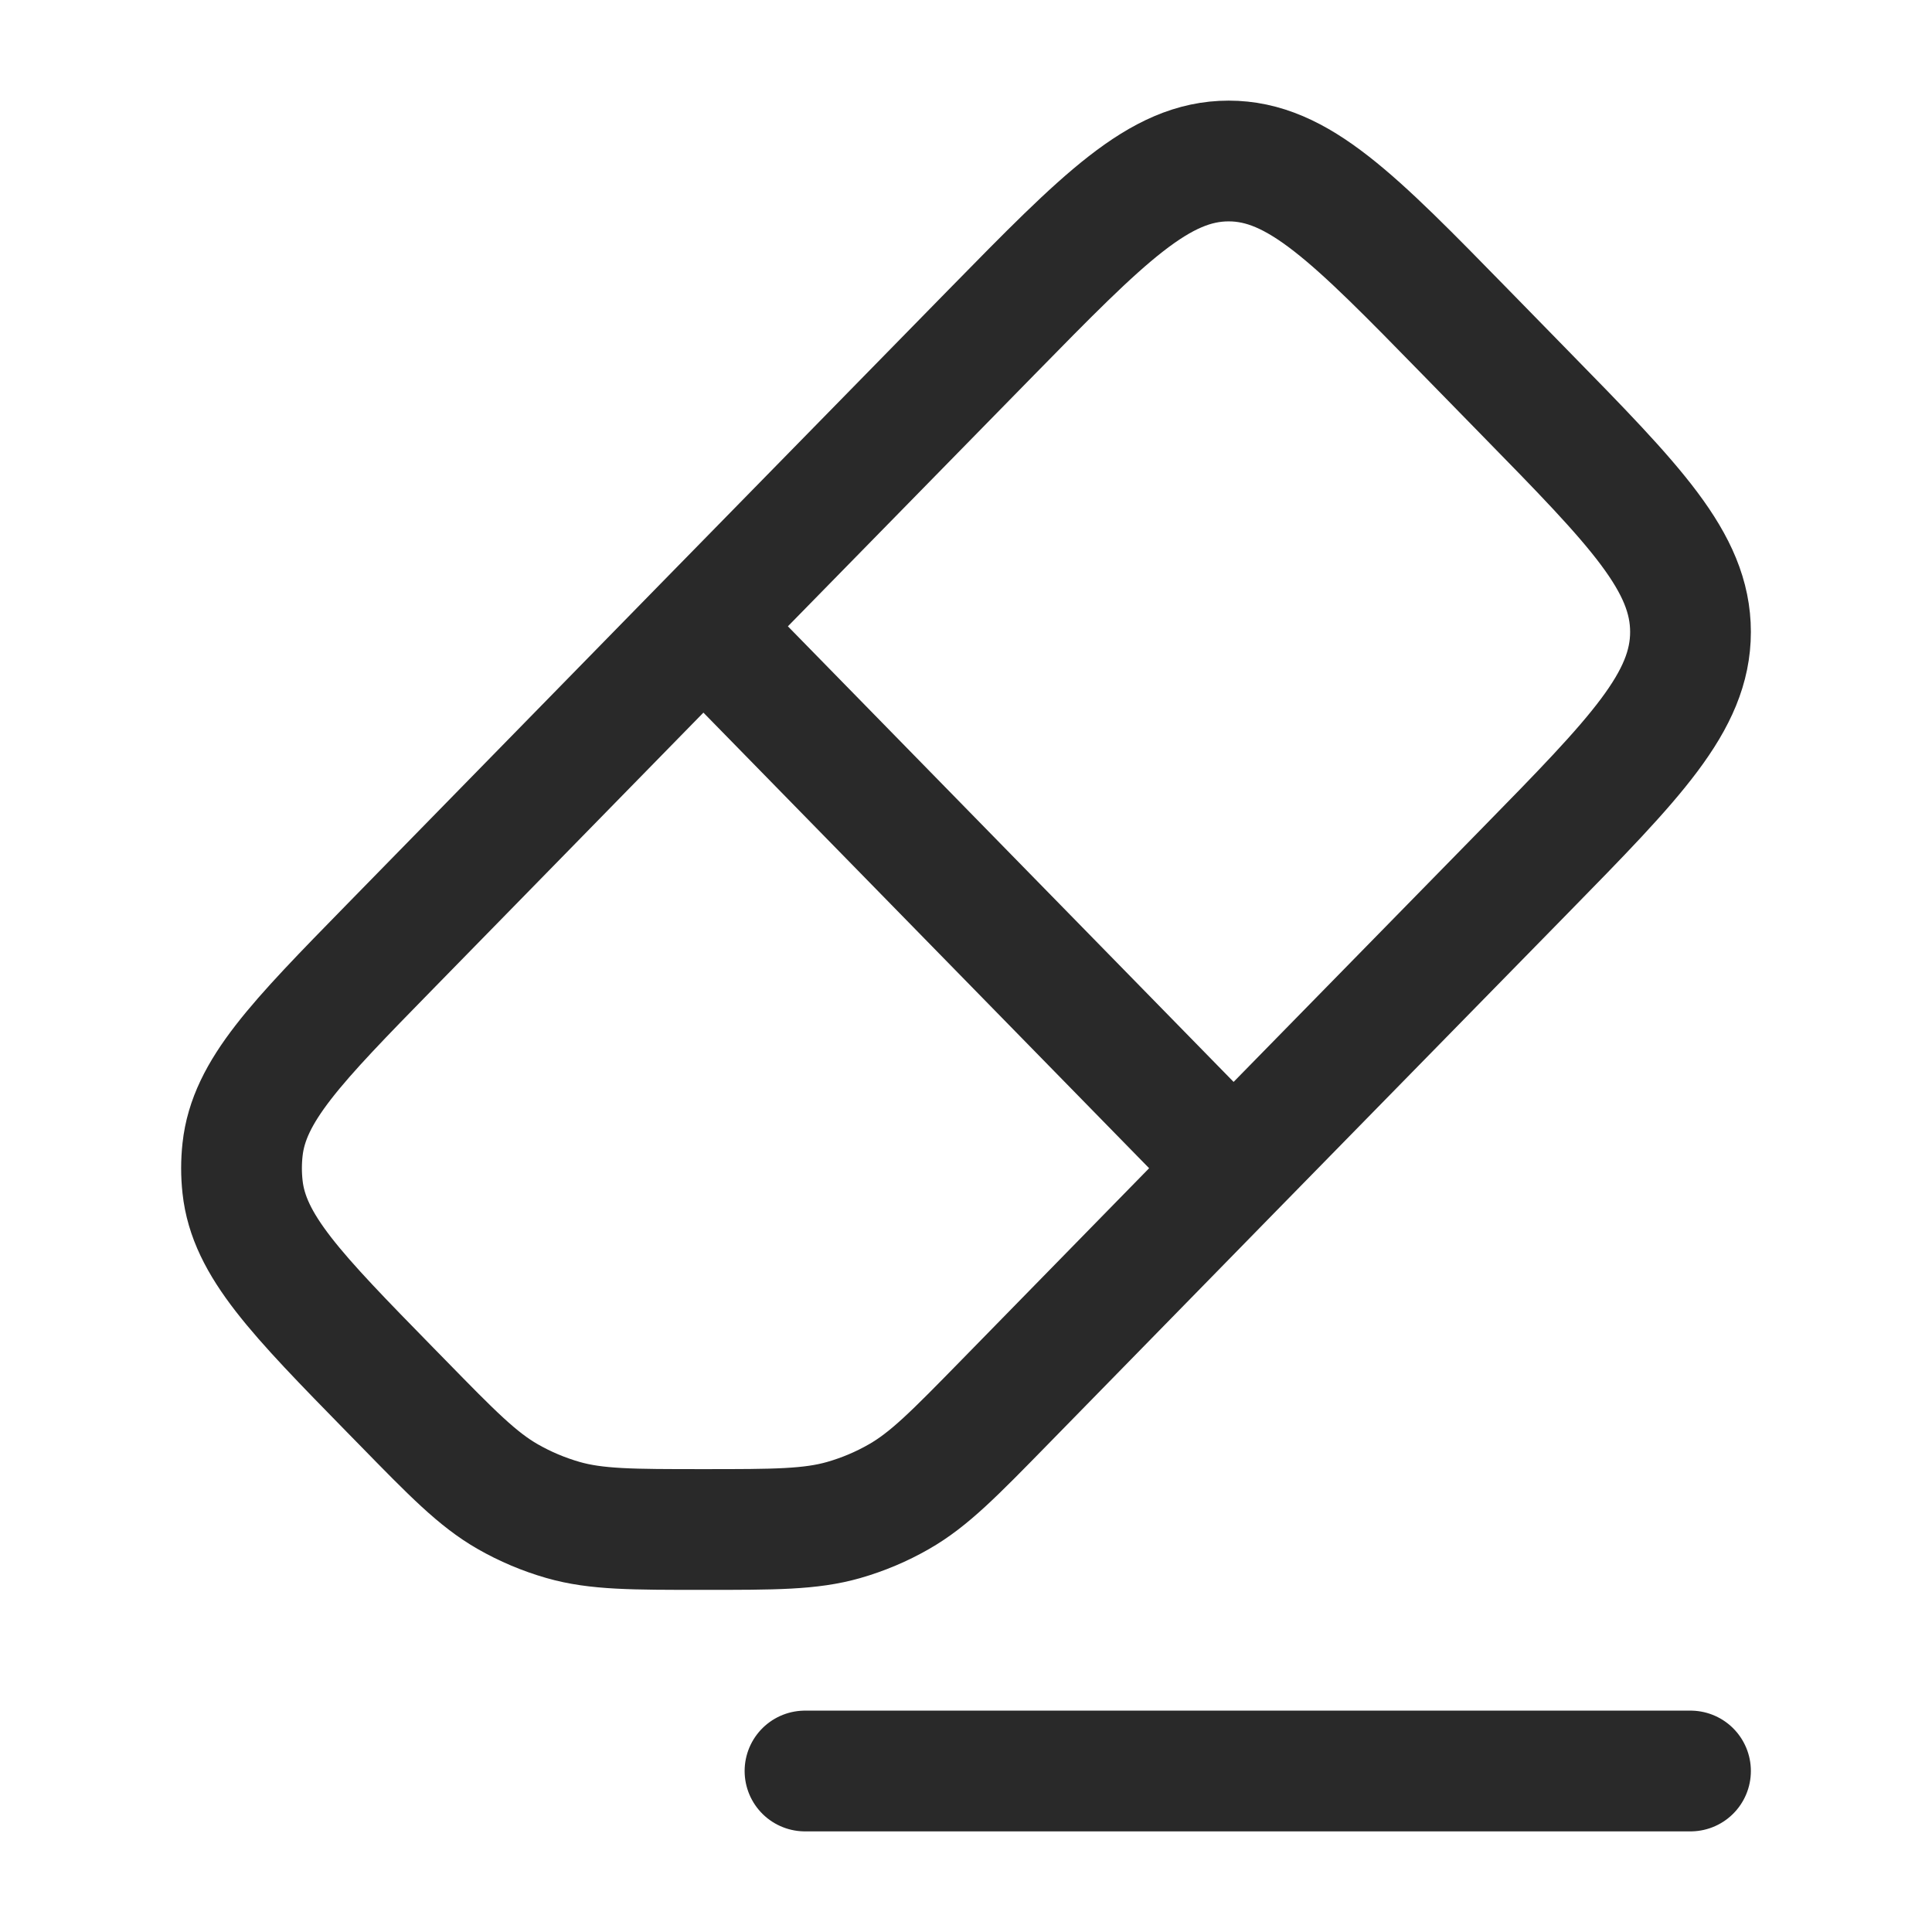
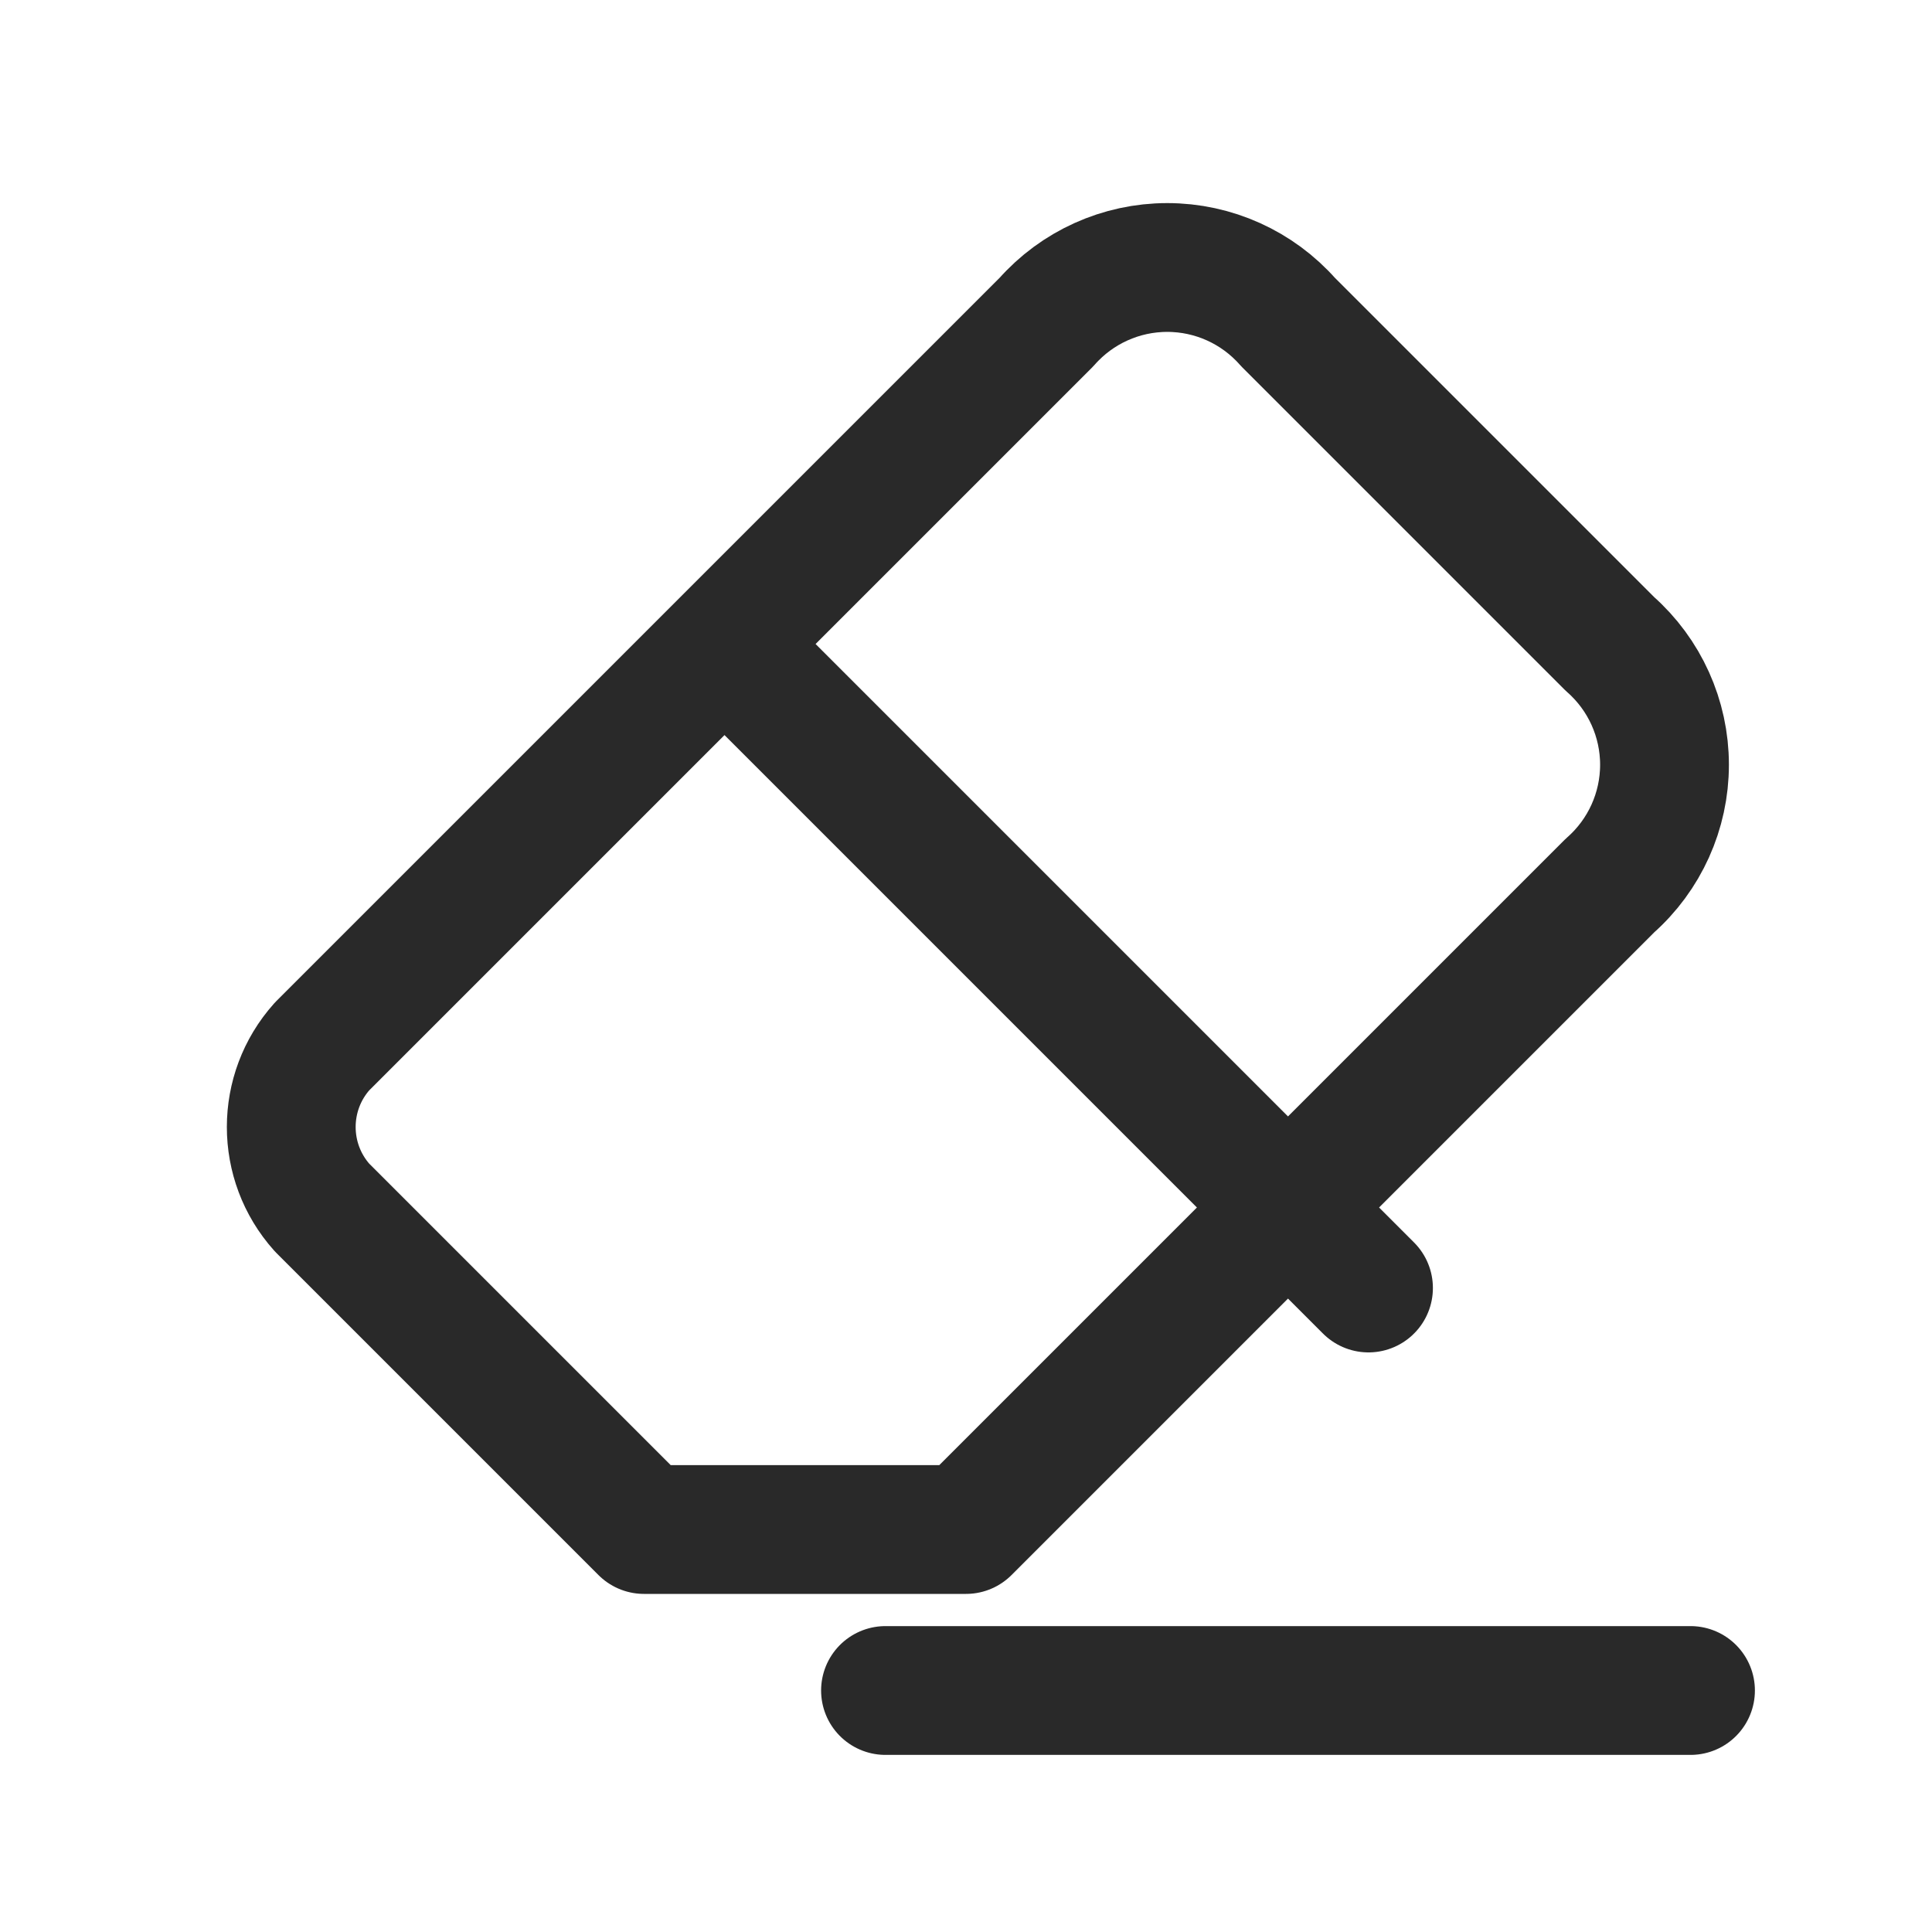
- <svg xmlns="http://www.w3.org/2000/svg" width="24" height="24" viewBox="0 0 24 24" fill="none" color="#292929" stroke="#292929" stroke-width="1.5" stroke-linecap="round" stroke-linejoin="round">
-   <path d="M8.738 7.78L4.847 11.757C3.677 12.953 3.092 13.551 3.013 14.28C2.996 14.434 2.996 14.59 3.013 14.744C3.092 15.473 3.677 16.071 4.847 17.267L4.996 17.419C5.62 18.058 5.933 18.377 6.306 18.591C6.524 18.716 6.755 18.813 6.995 18.882C7.408 19 7.851 19 8.738 19C9.624 19 10.068 19 10.481 18.882C10.721 18.813 10.952 18.716 11.169 18.591C11.543 18.377 11.855 18.058 12.48 17.419L15.324 14.512M8.738 7.78L12.32 4.123C13.707 2.708 14.4 2 15.263 2C16.126 2 16.819 2.708 18.204 4.125L18.947 4.885C20.316 6.283 21 6.983 21 7.85C21 8.717 20.315 9.416 18.946 10.814L15.324 14.512M8.738 7.78L15.324 14.512" stroke="currentColor" stroke-linecap="round" stroke-linejoin="round" stroke-width="1.5" />
-   <path d="M10 22L21 22" stroke="currentColor" stroke-linecap="round" stroke-linejoin="round" stroke-width="1.5" />
+ <svg xmlns="http://www.w3.org/2000/svg" viewBox="0 0 24 24" fill="none" stroke="#292929" stroke-width="1.6" stroke-linecap="round" stroke-linejoin="round" aria-hidden="true">
+   <path d="m4 13 9-9a2 2 0 0 1 3 0l4 4a2 2 0 0 1 0 3l-8 8H8l-4-4a1.5 1.5 0 0 1 0-2ZM9 8l8 8M11 21h10" />
</svg>
